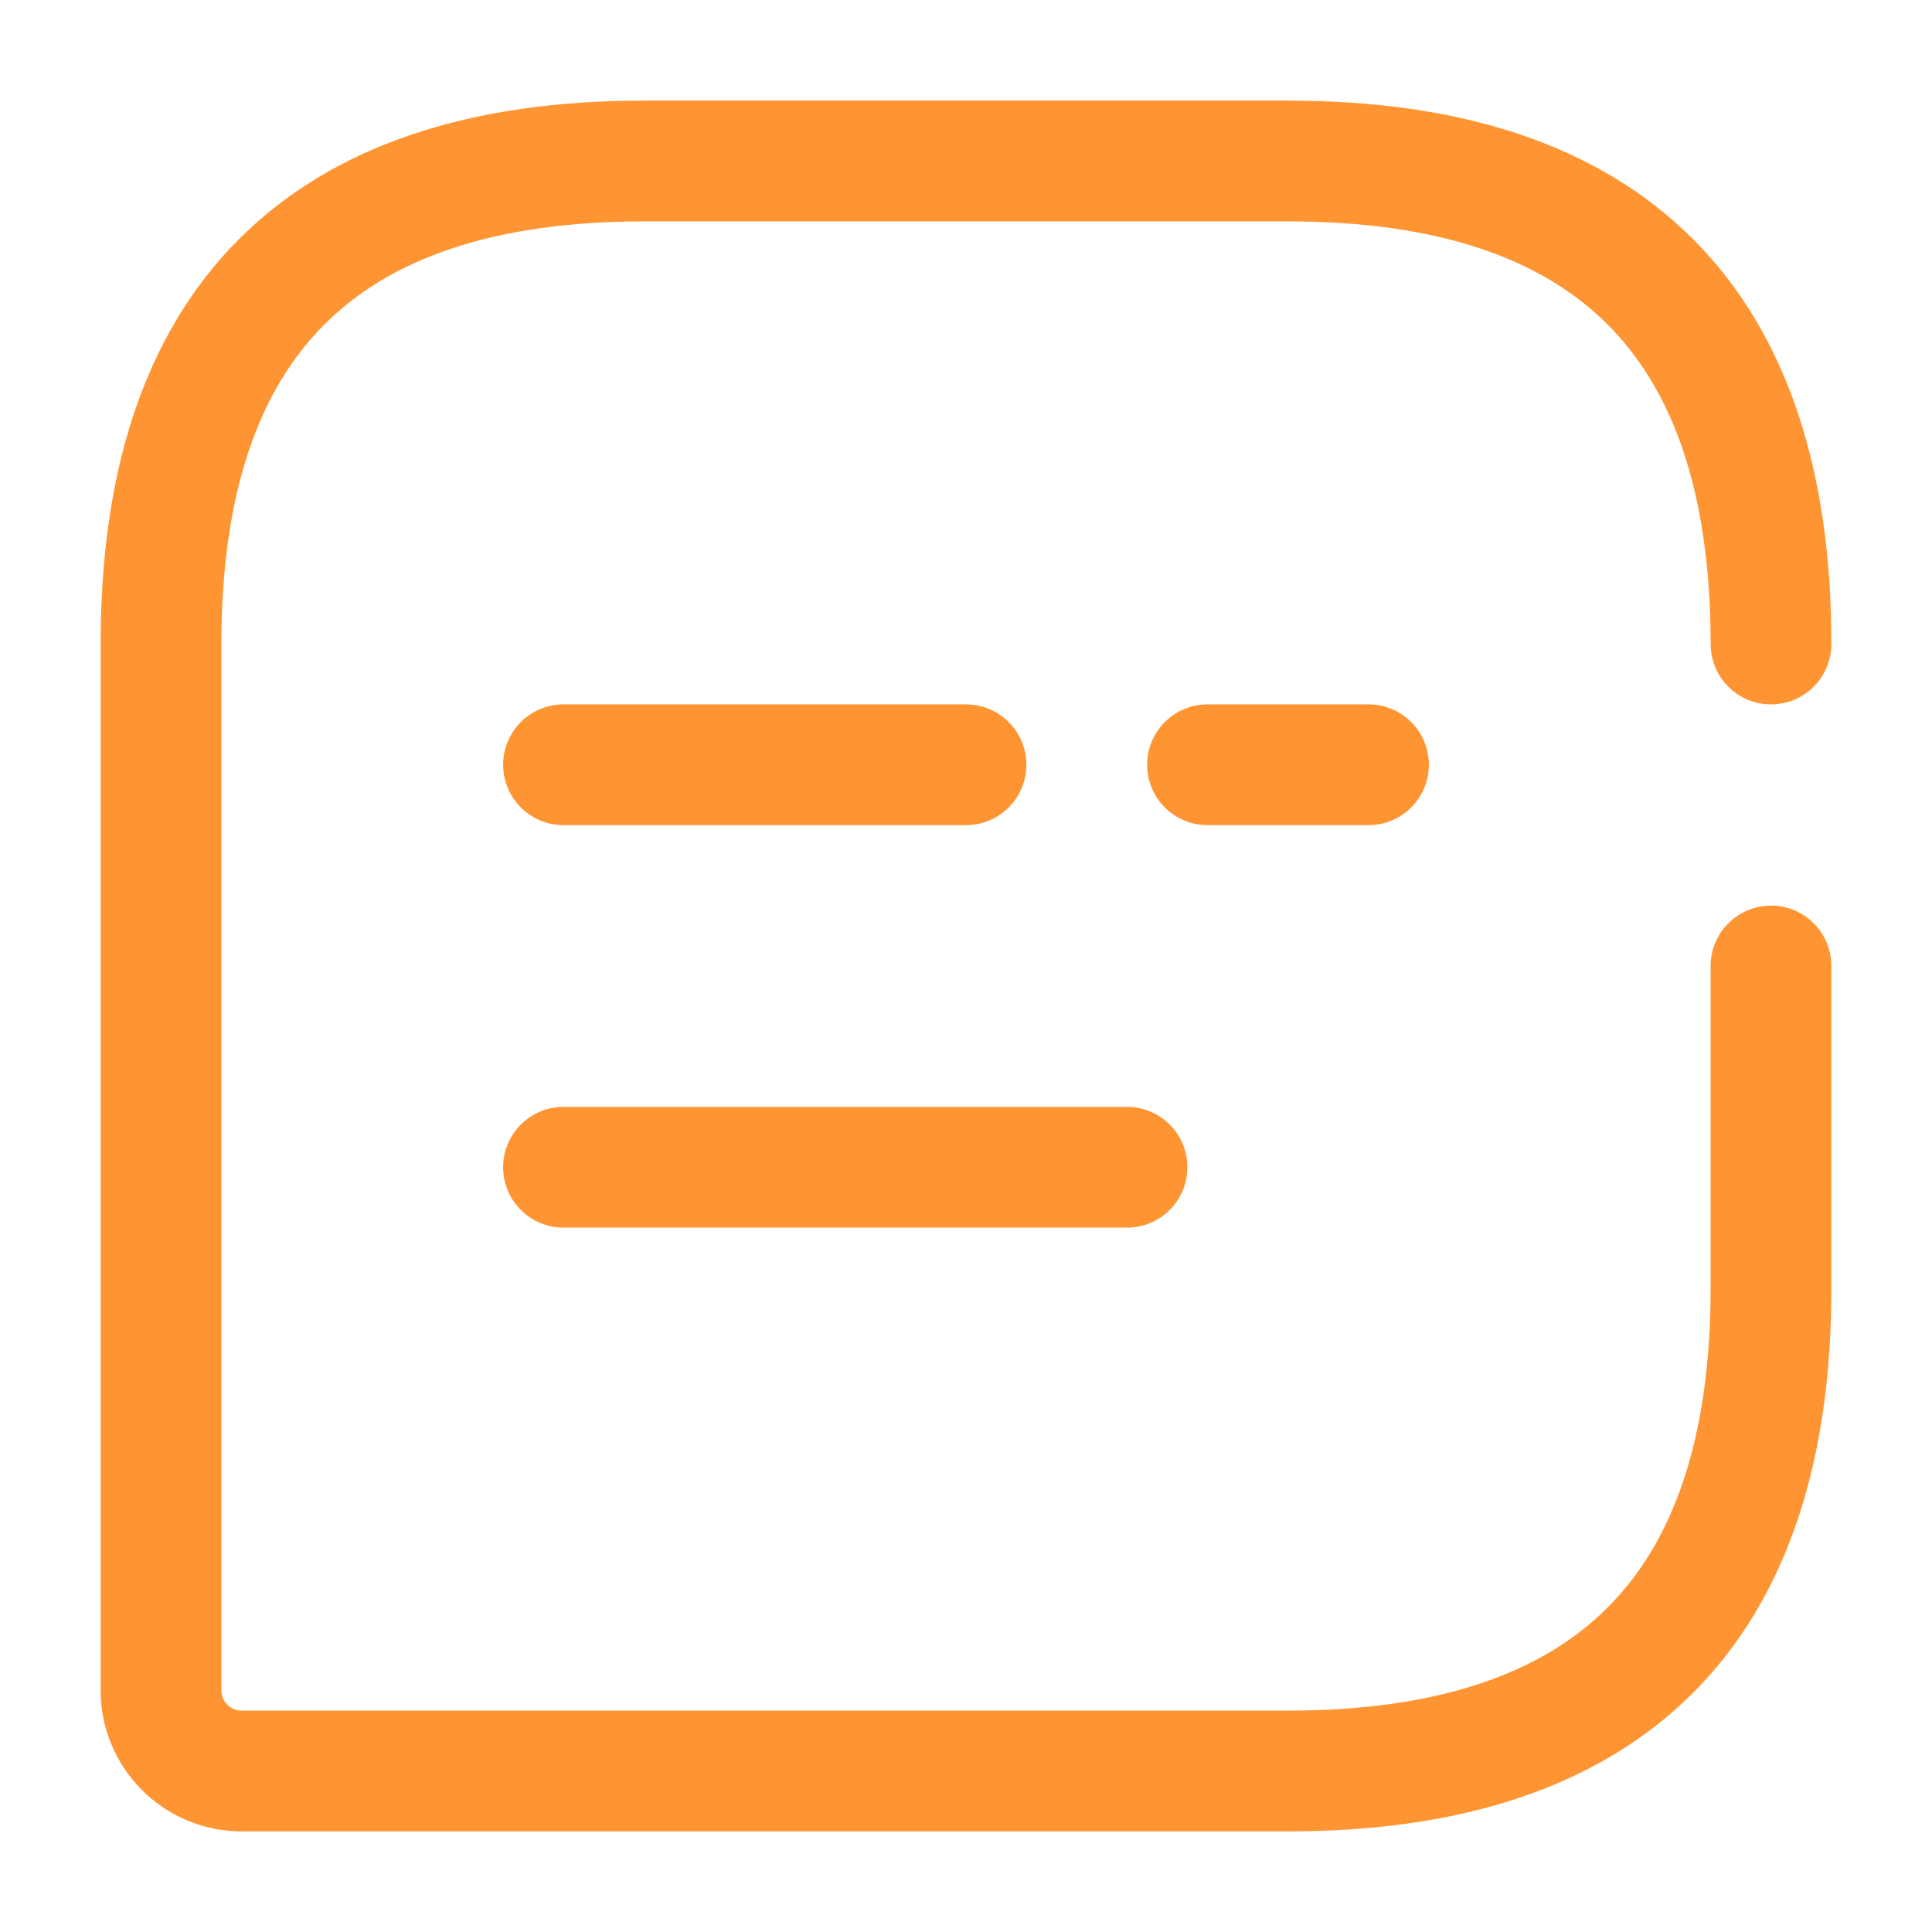
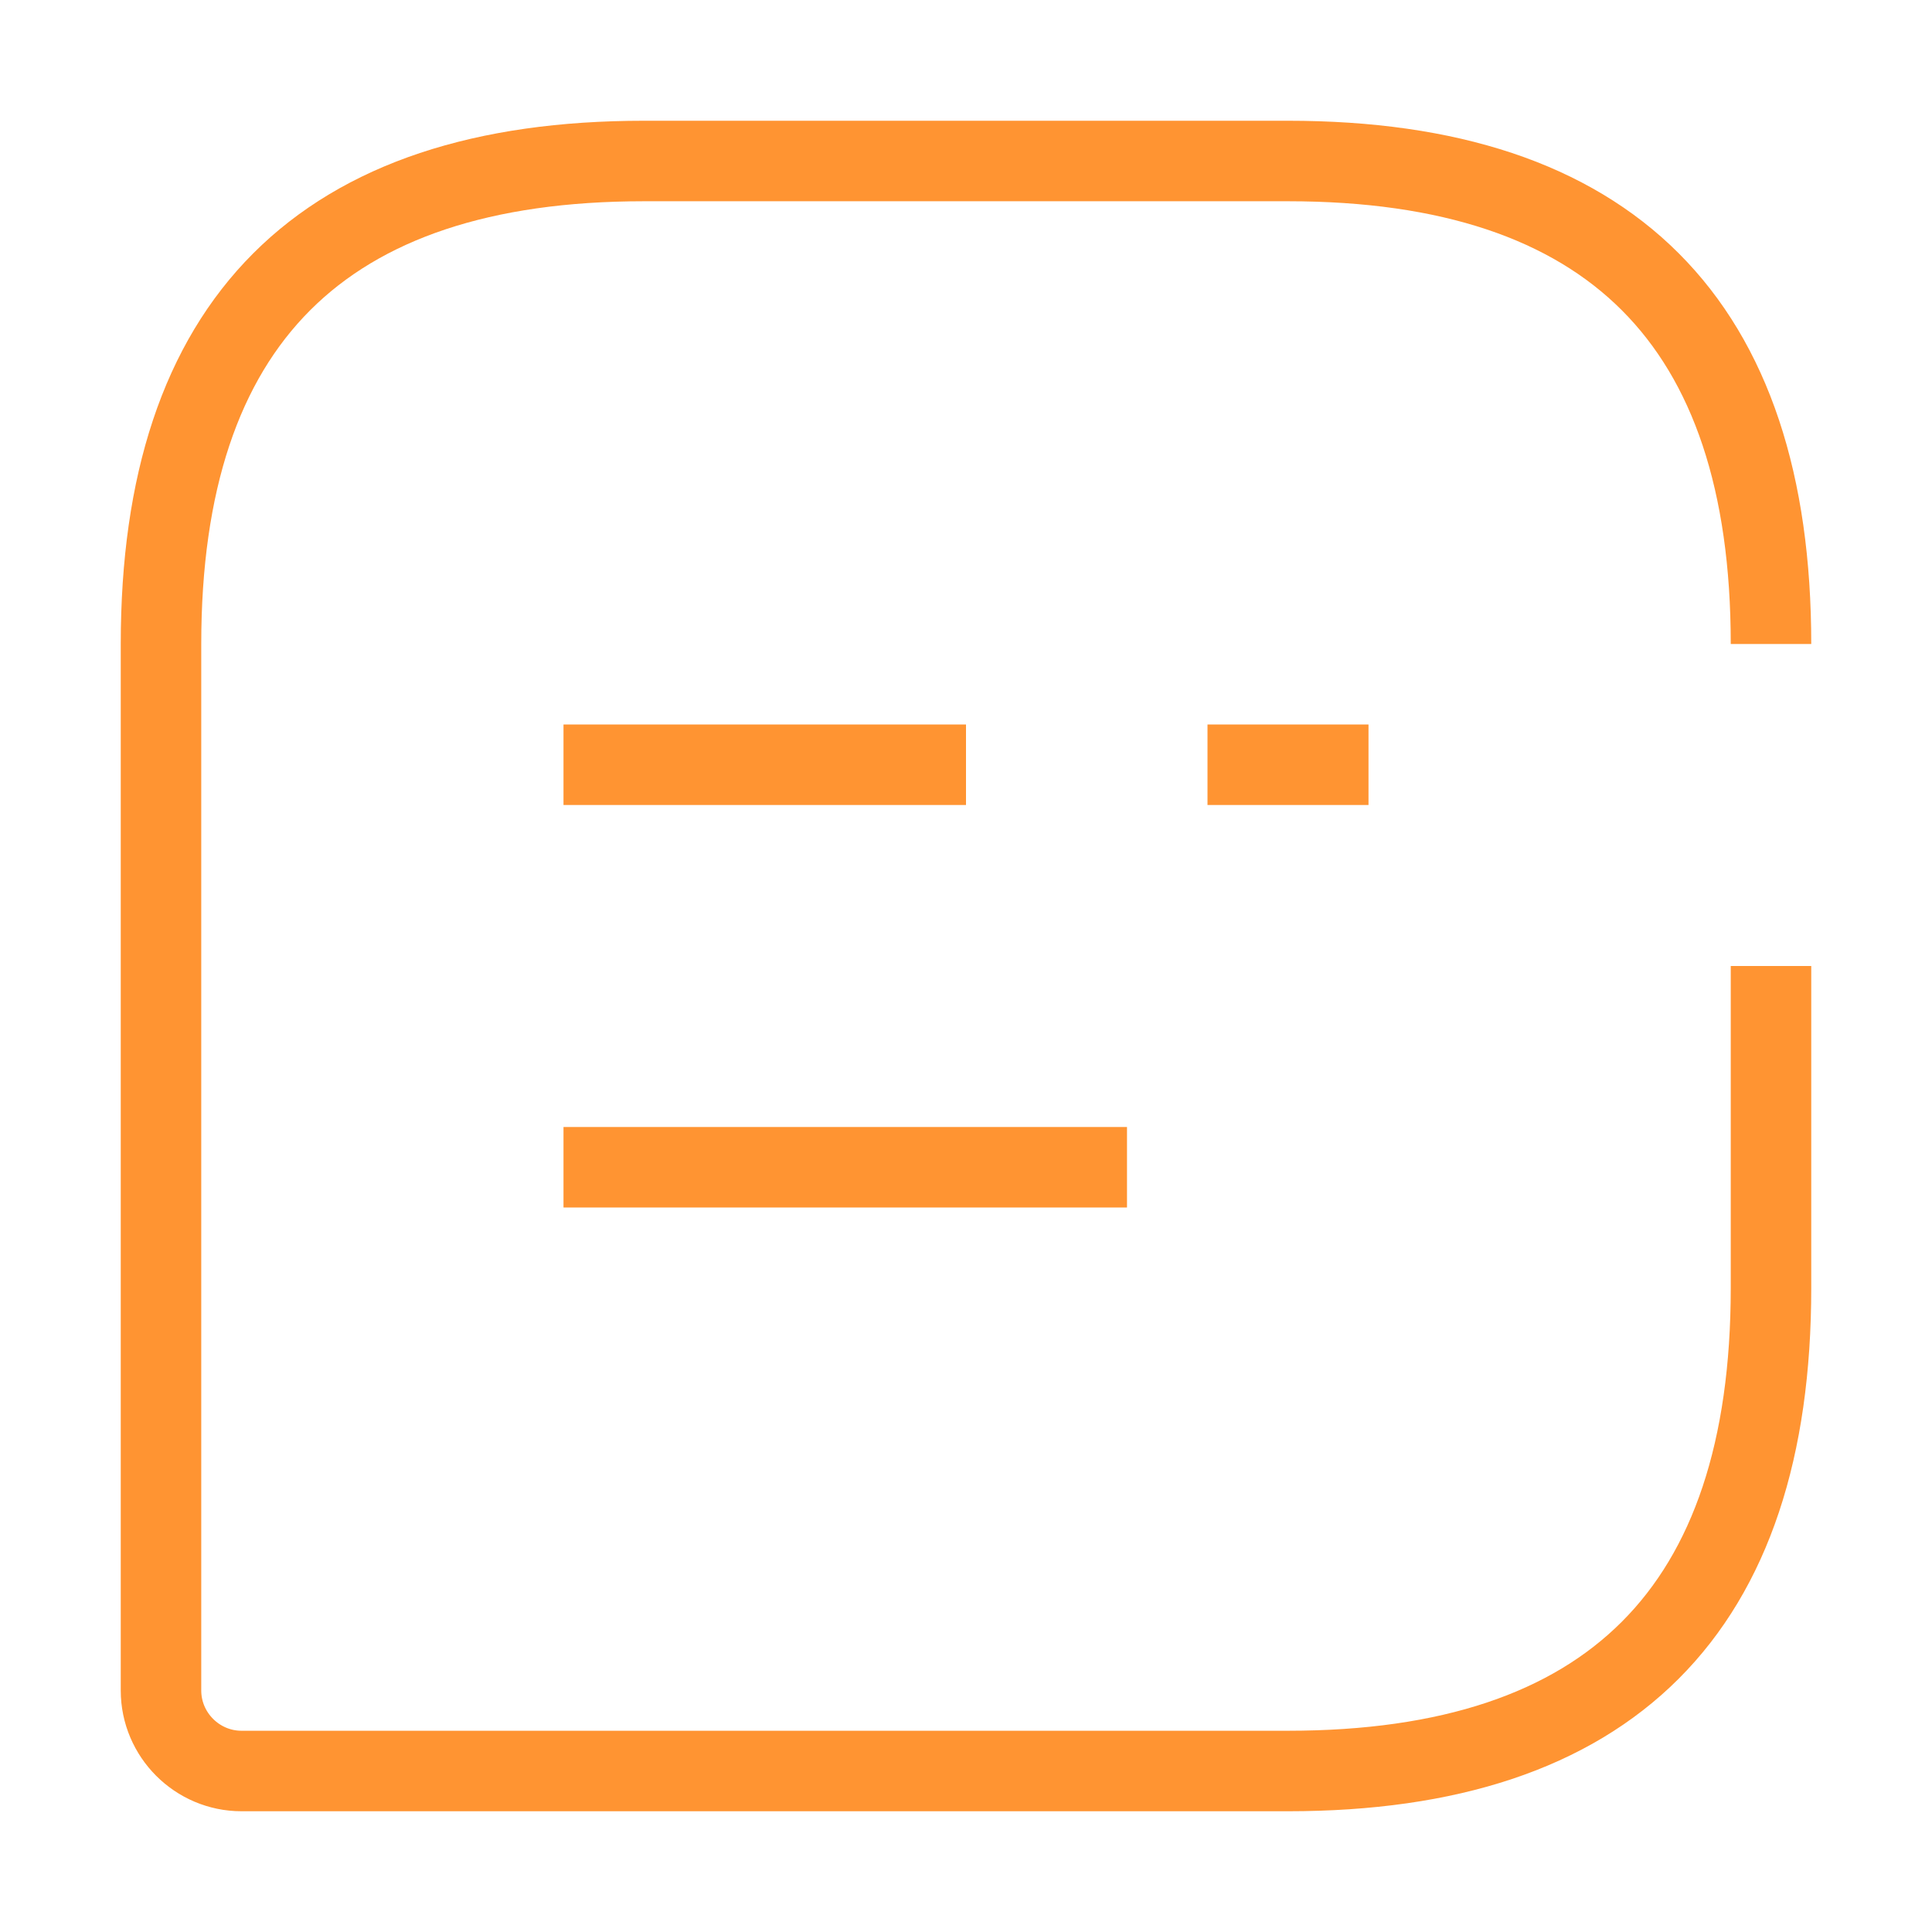
<svg xmlns="http://www.w3.org/2000/svg" width="24" height="24" viewBox="0 0 24 24" fill="none">
-   <path d="M22 8C22 4 20 2 16 2H8C4 2 2 4 2 8V21C2 21.55 2.45 22 3 22H16C20 22 22 20 22 16V12" stroke="#FF810D" stroke-opacity="0.84" stroke-width="1.5" stroke-linecap="round" stroke-linejoin="round" />
-   <path d="M15 9.5H17" stroke="#FF810D" stroke-opacity="0.84" stroke-width="1.5" stroke-miterlimit="10" stroke-linecap="round" stroke-linejoin="round" />
-   <path d="M7 9.5H12" stroke="#FF810D" stroke-opacity="0.84" stroke-width="1.5" stroke-miterlimit="10" stroke-linecap="round" stroke-linejoin="round" />
-   <path d="M7 14.5H14" stroke="#FF810D" stroke-opacity="0.84" stroke-width="1.5" stroke-miterlimit="10" stroke-linecap="round" stroke-linejoin="round" />
+   <path d="M22 8C22 4 20 2 16 2H8C4 2 2 4 2 8V21C2 21.55 2.45 22 3 22H16C20 22 22 20 22 16V12" stroke="#FF810D" stroke-opacity="0.84" strokeWidth="1.5" strokeLinecap="round" strokeLinejoin="round" />
+   <path d="M15 9.5H17" stroke="#FF810D" stroke-opacity="0.84" strokeWidth="1.5" stroke-miterlimit="10" strokeLinecap="round" strokeLinejoin="round" />
+   <path d="M7 9.5H12" stroke="#FF810D" stroke-opacity="0.84" strokeWidth="1.5" stroke-miterlimit="10" strokeLinecap="round" strokeLinejoin="round" />
+   <path d="M7 14.5H14" stroke="#FF810D" stroke-opacity="0.84" strokeWidth="1.5" stroke-miterlimit="10" strokeLinecap="round" strokeLinejoin="round" />
</svg>
